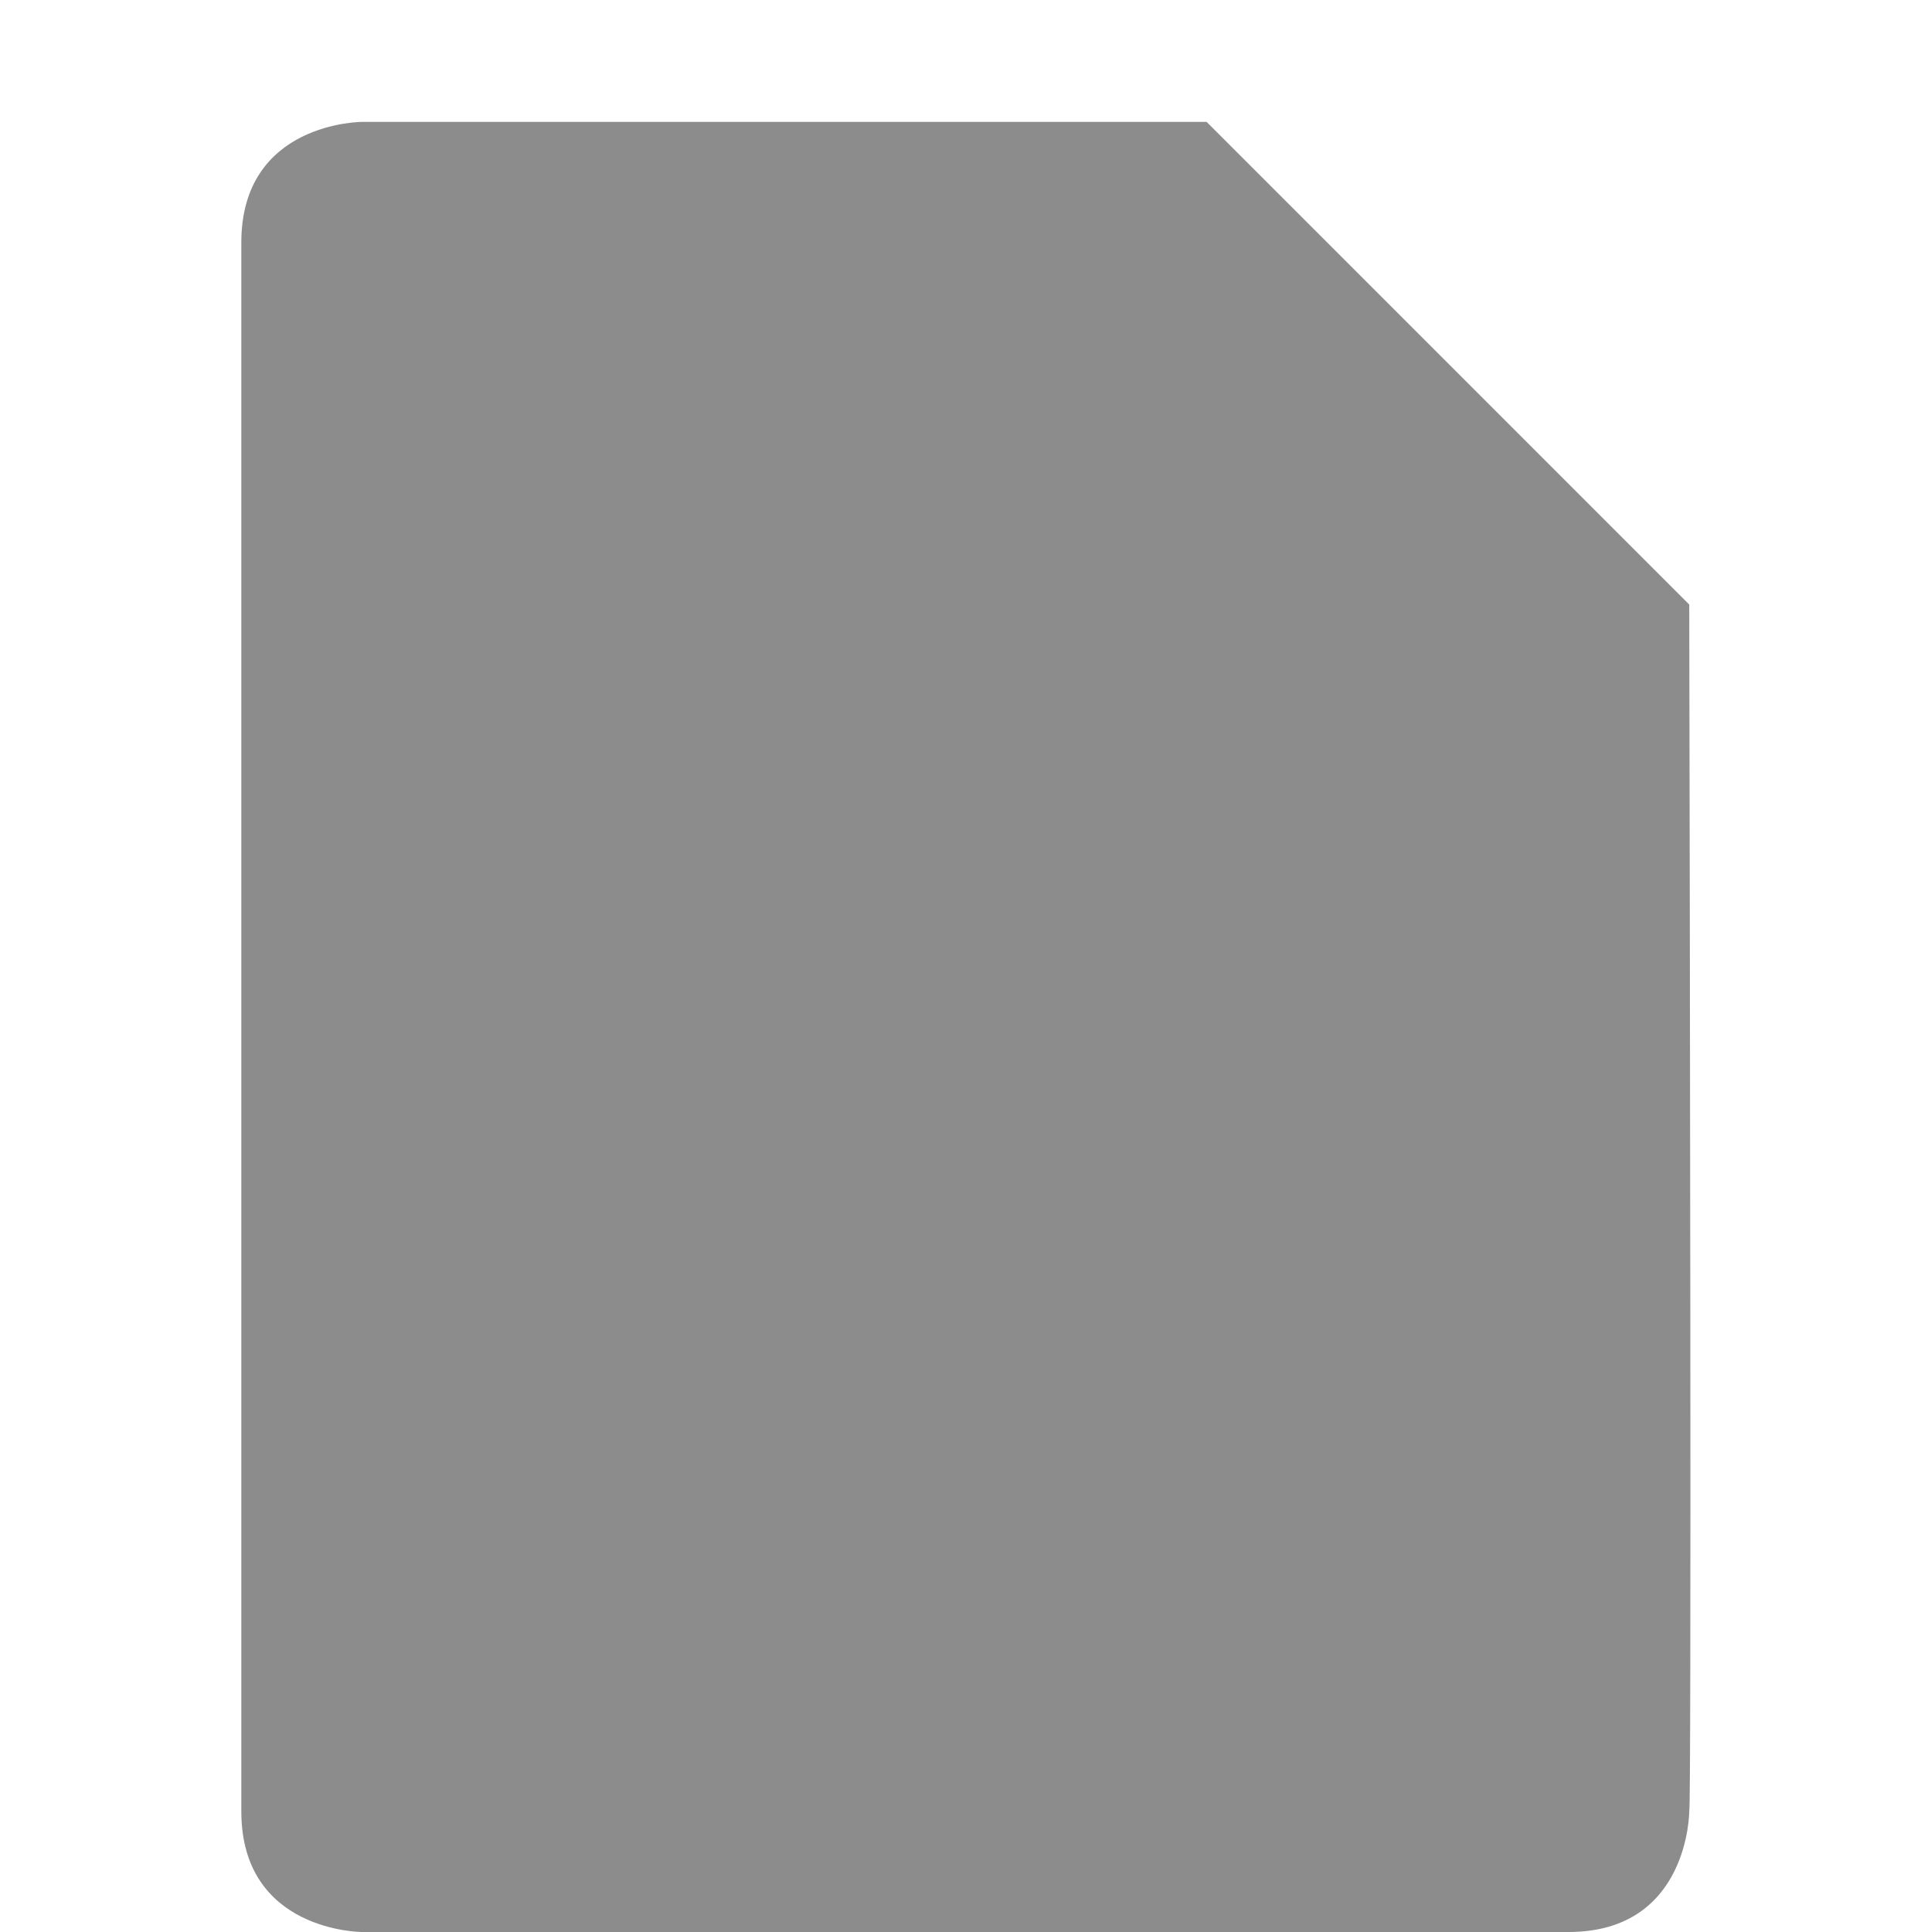
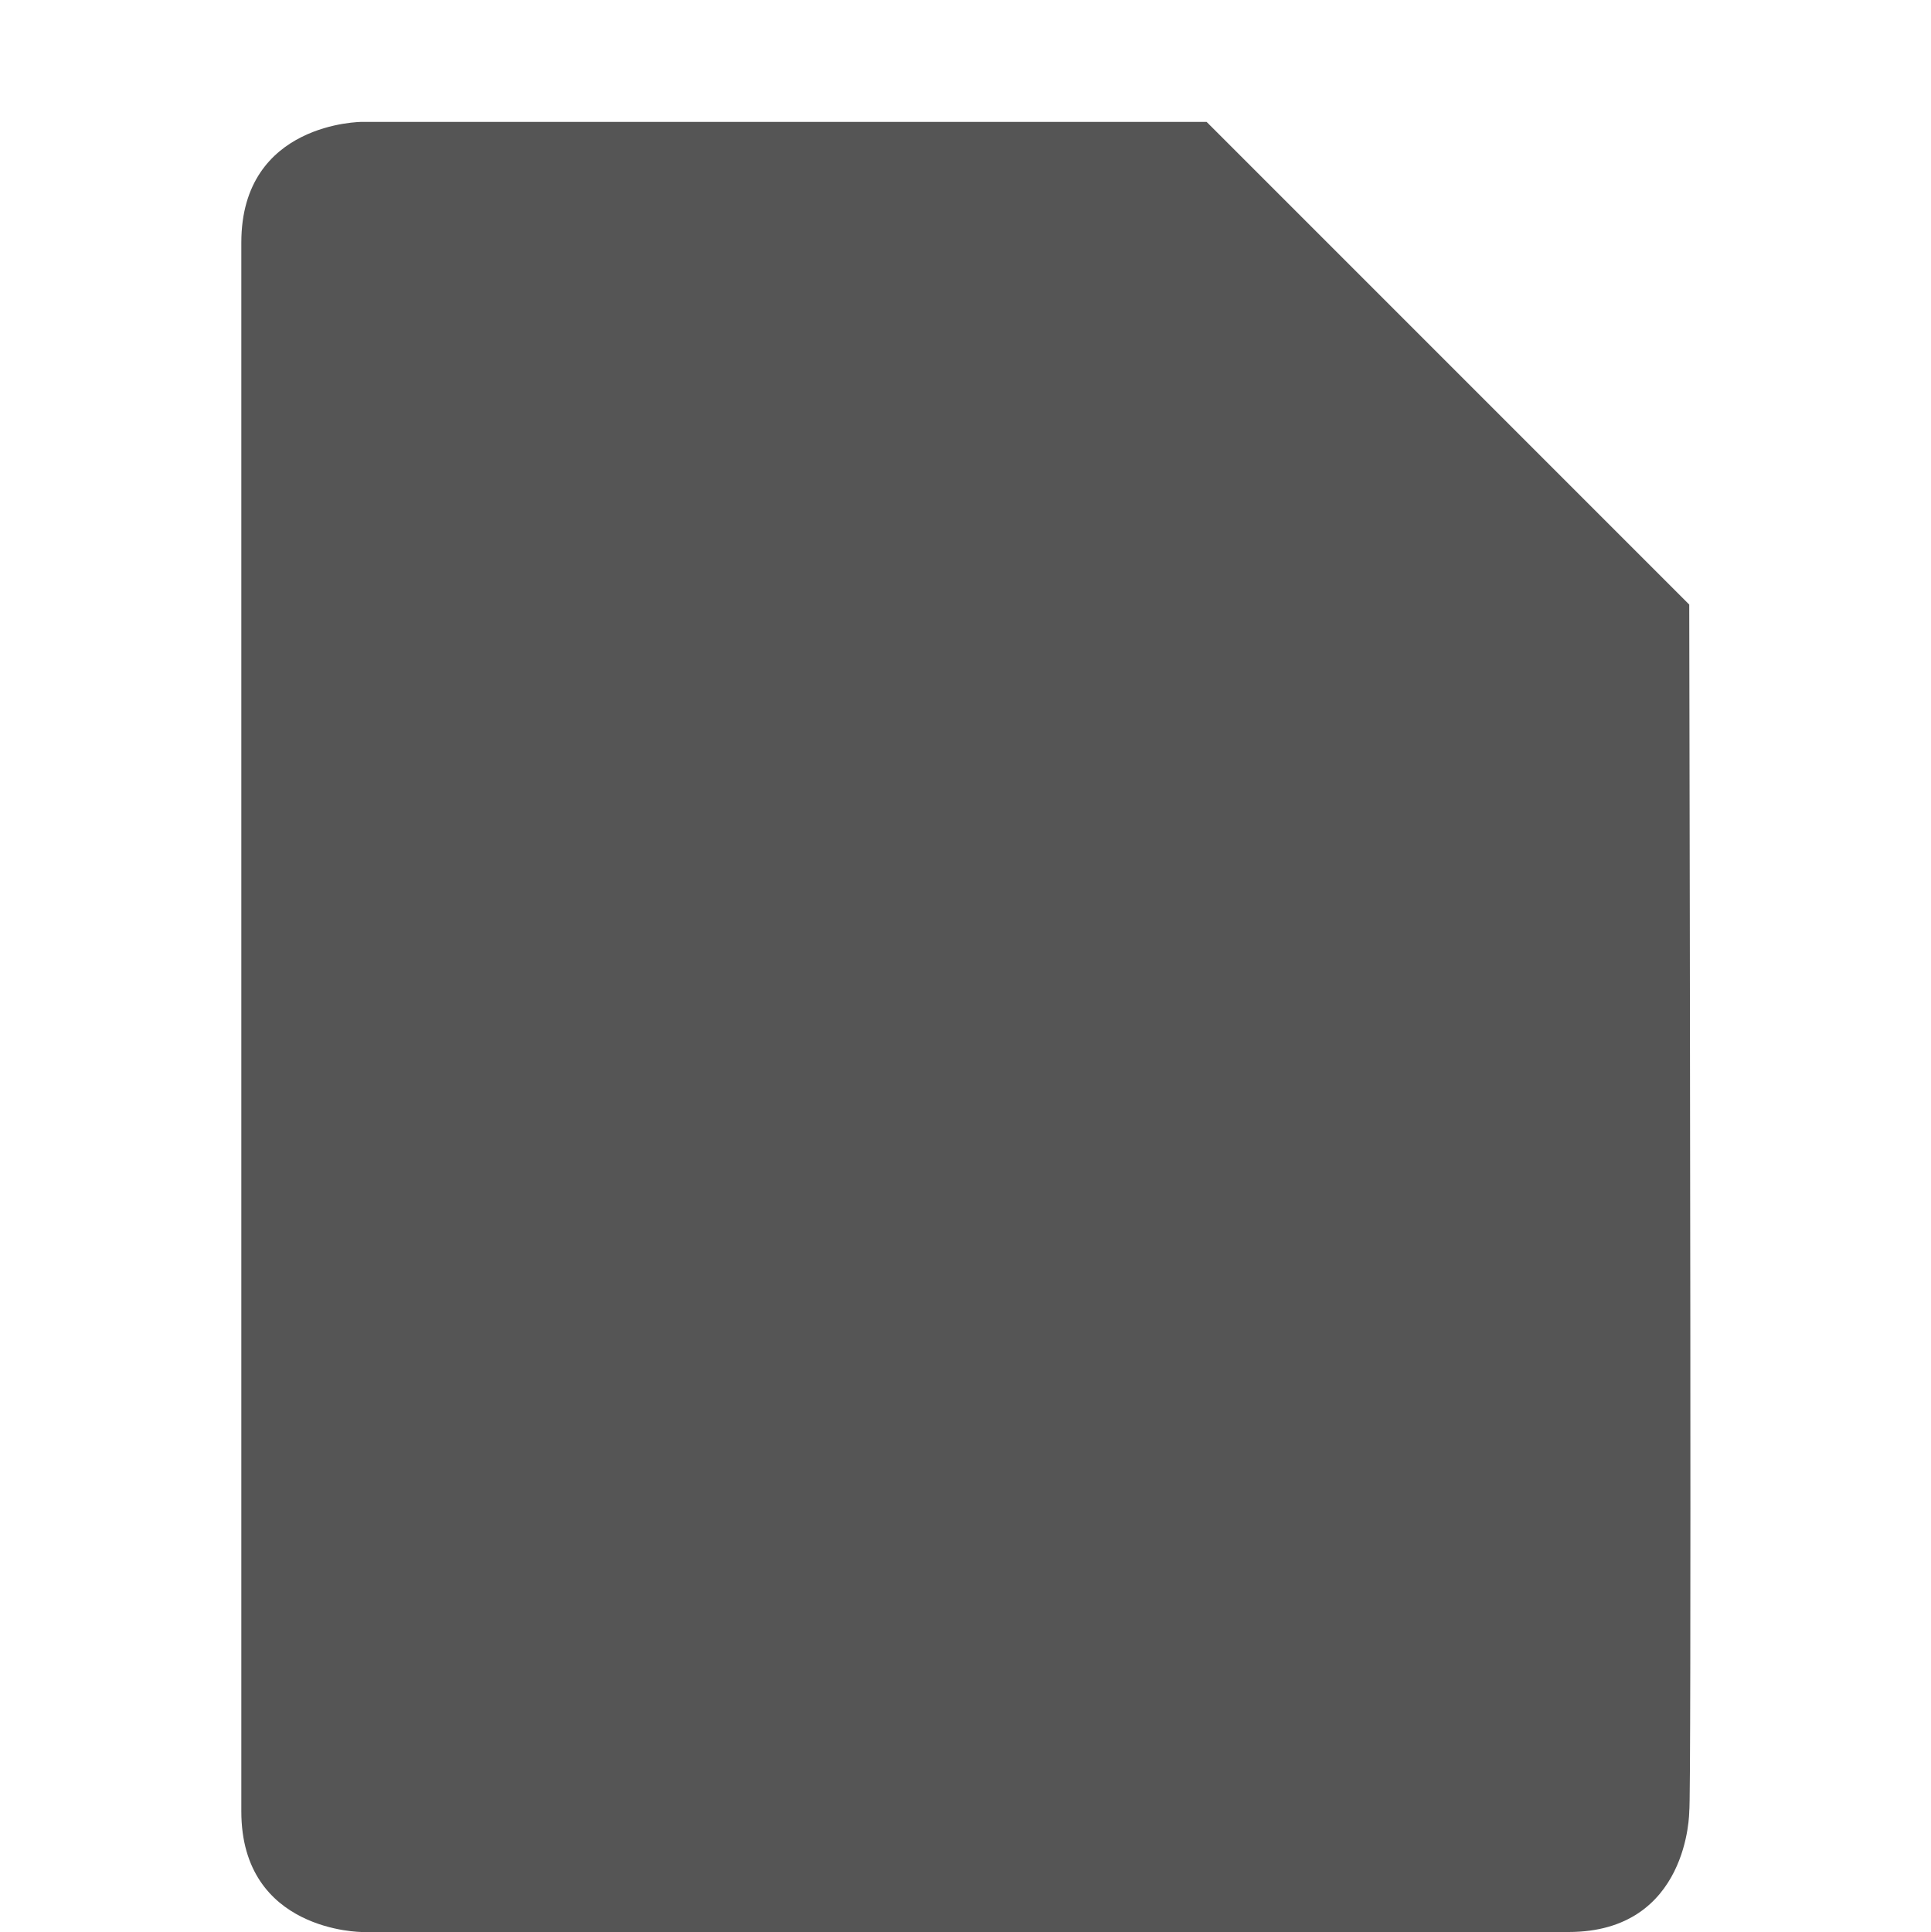
<svg xmlns="http://www.w3.org/2000/svg" id="svg7384" style="enable-background:new" height="16.01" width="16" version="1.1">
  <defs id="defs7386">
    <filter id="filter7554" color-interpolation-filters="sRGB">
      <feBlend id="feBlend7556" in2="BackgroundImage" mode="darken" />
    </filter>
  </defs>
-   <g id="layer1" transform="translate(-527 -205.99)" style="fill:#8c8c8c;fill-opacity:1">
-     <path id="path16783-2-5-9-9-81-6-7-8-5" style="enable-background:new;fill:#8c8c8c;fill-opacity:1" d="m529 208v13c0 1 1 1 1 1h10c1 0 1-1 1-1 0.019-0.046 0.005-7.453 0-10l-4-4h-7s-1 0-1 1z" />
+   <g id="layer1" transform="translate(-527 -205.99)">
+     <path id="path16783-2-5-9-9-81-6-7-8-5" style="enable-background:new;fill:#555" d="m529 208v13c0 1 1 1 1 1h10c1 0 1-1 1-1 0.019-0.046 0.005-7.453 0-10l-4-4h-7s-1 0-1 1z" />
  </g>
</svg>
